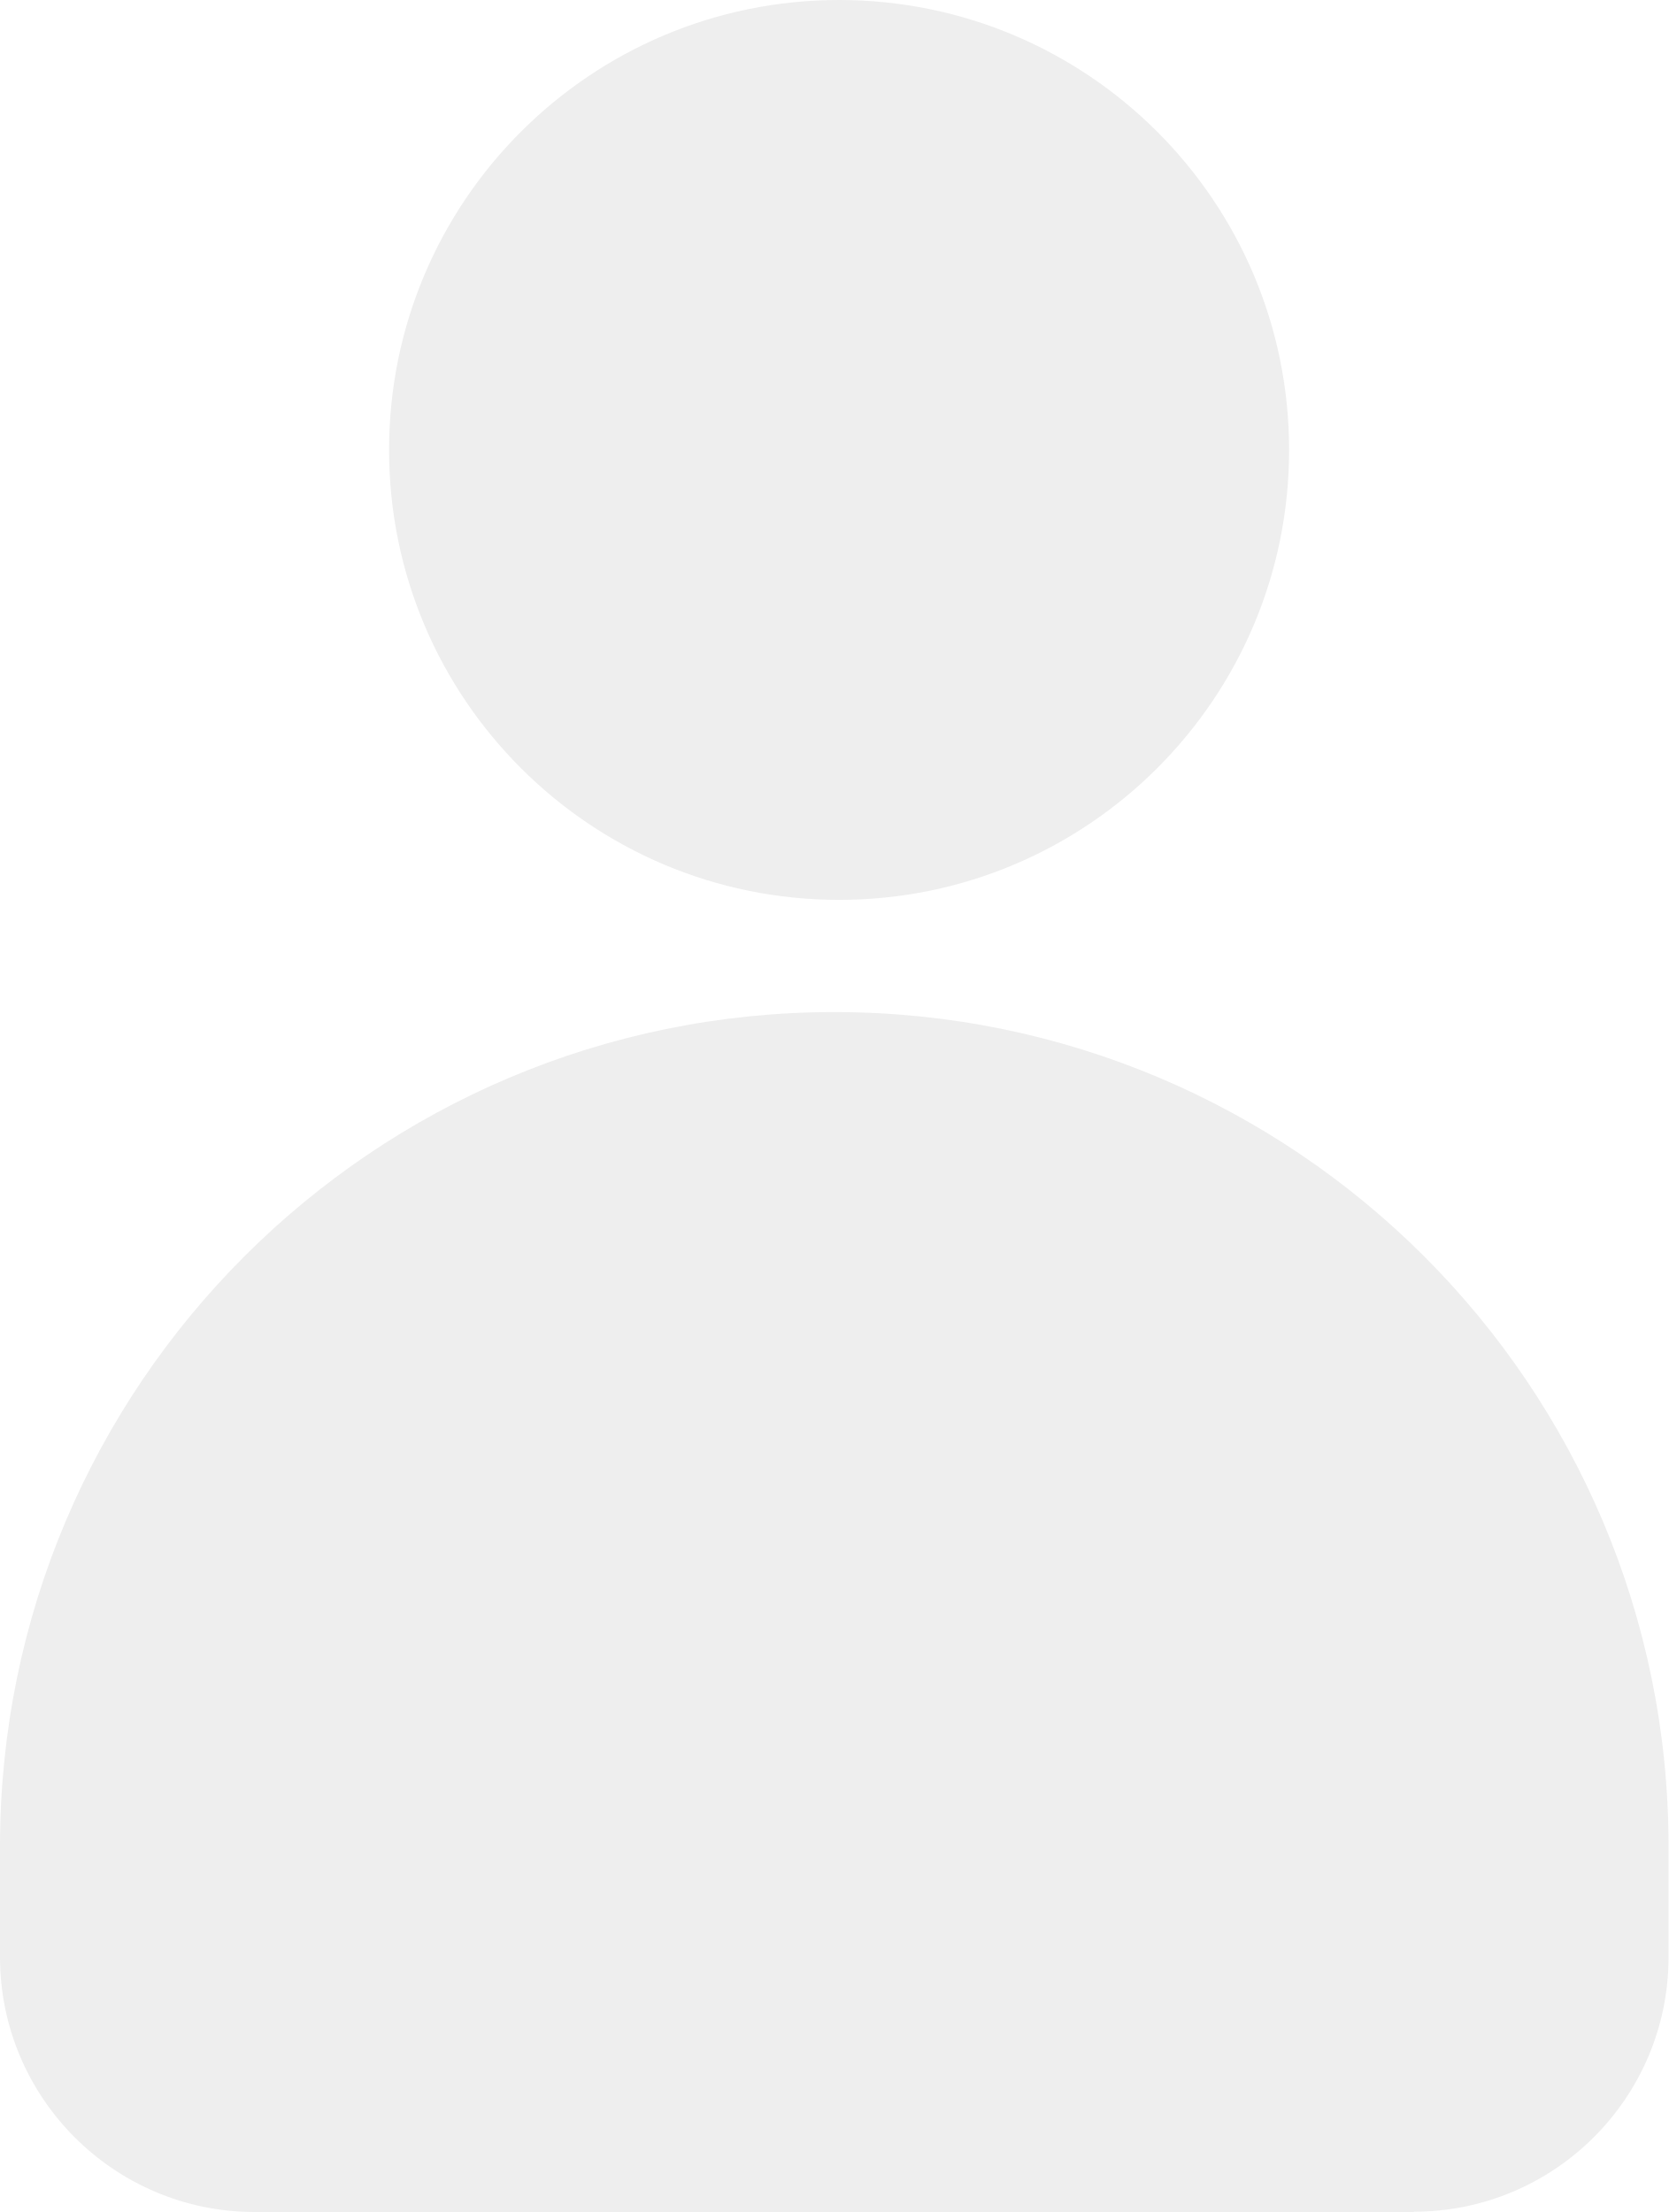
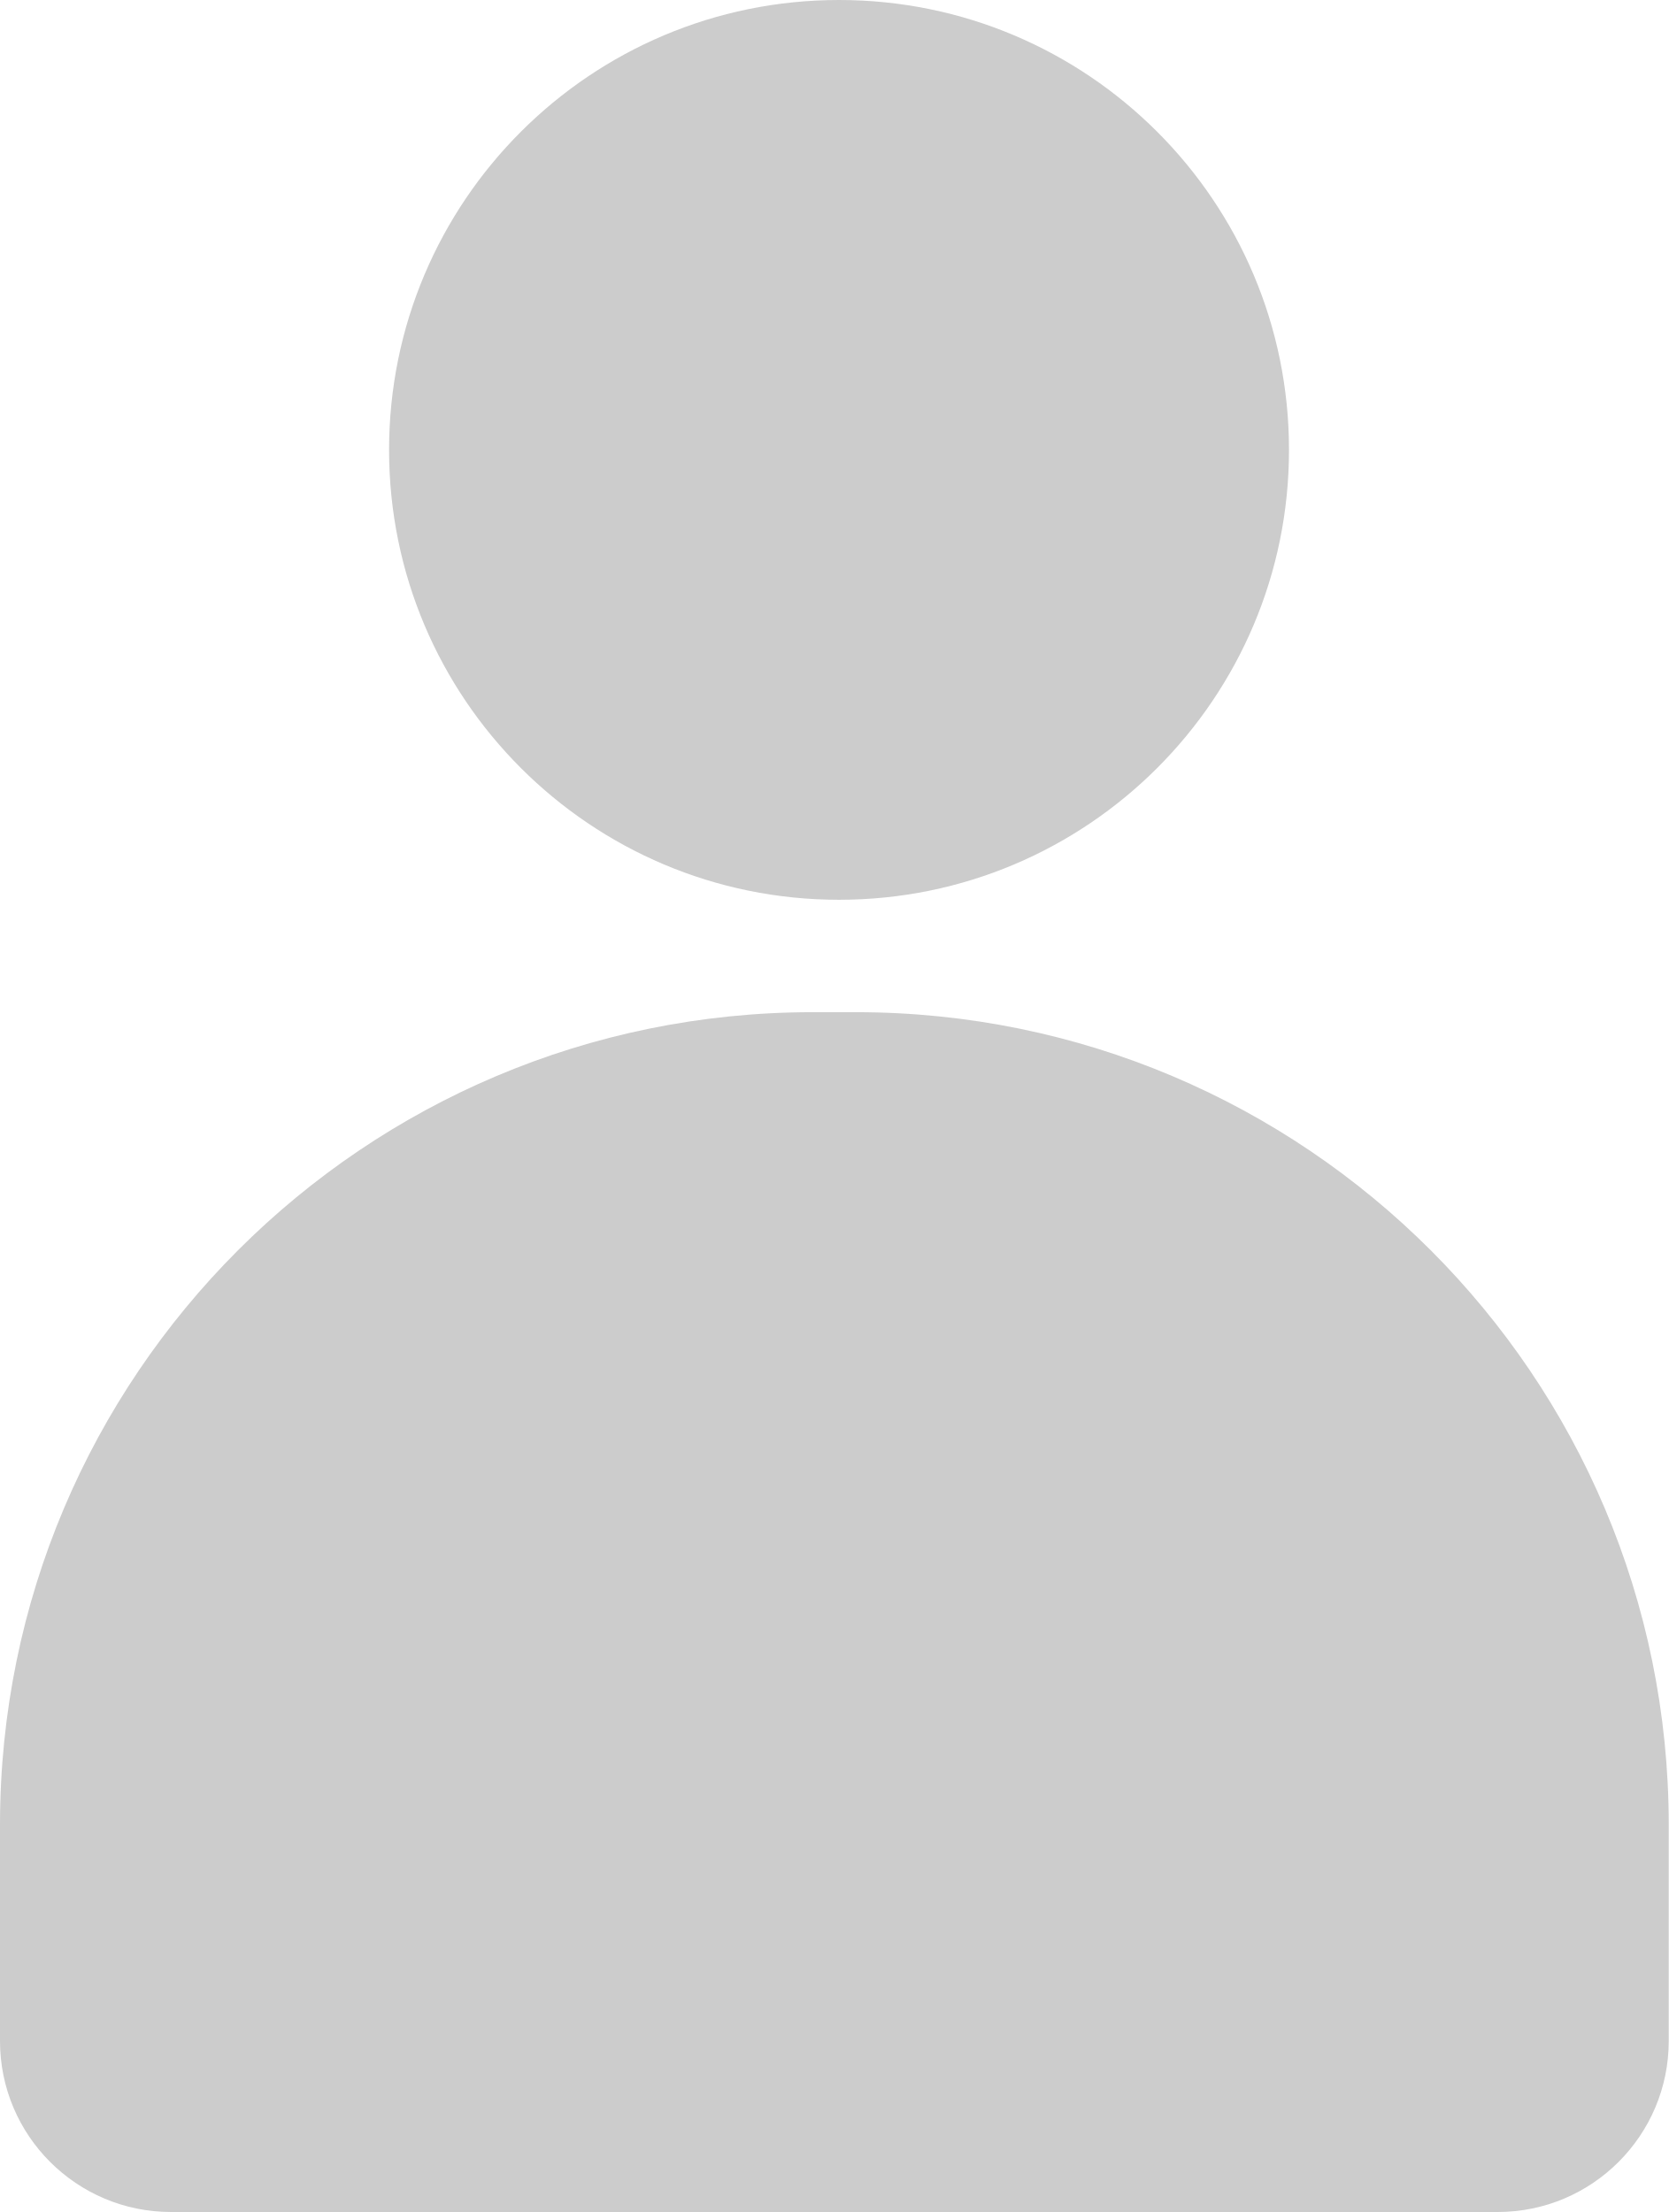
- <svg xmlns="http://www.w3.org/2000/svg" id="_Слой_2" data-name="Слой 2" viewBox="0 0 58.88 78.07">
+ <svg xmlns="http://www.w3.org/2000/svg" id="_Слой_2" data-name="Слой 2" viewBox="0 0 153.75 203.85">
  <defs>
    <style>
      .cls-1 {
-         fill: #eee;
+         fill: #ccc;
      }
    </style>
  </defs>
-   <g id="_основной" data-name="основной">
+   <g id="_настройки_акк" data-name="настройки акк">
    <g>
-       <path class="cls-1" d="M49.89,78.07H8.99C4.03,78.07,0,74.04,0,69.07v-3.91c0-16.26,13.18-29.44,29.44-29.44h0c16.26,0,29.44,13.18,29.44,29.44v3.91c0,4.97-4.03,8.99-8.99,8.99Z" />
-       <circle class="cls-1" cx="29.61" cy="15.88" r="15.88" />
+       <path class="cls-1" d="M137.99,203.85H15.76C7.06,203.85,0,196.8,0,188.09v-19.92c0-41.36,33.53-74.89,74.89-74.89h3.98c41.36,0,74.89,33.53,74.89,74.89v19.92c0,8.7-7.06,15.76-15.76,15.76Z" />
+       <circle class="cls-1" cx="77.31" cy="41.46" r="41.46" />
    </g>
  </g>
</svg>
